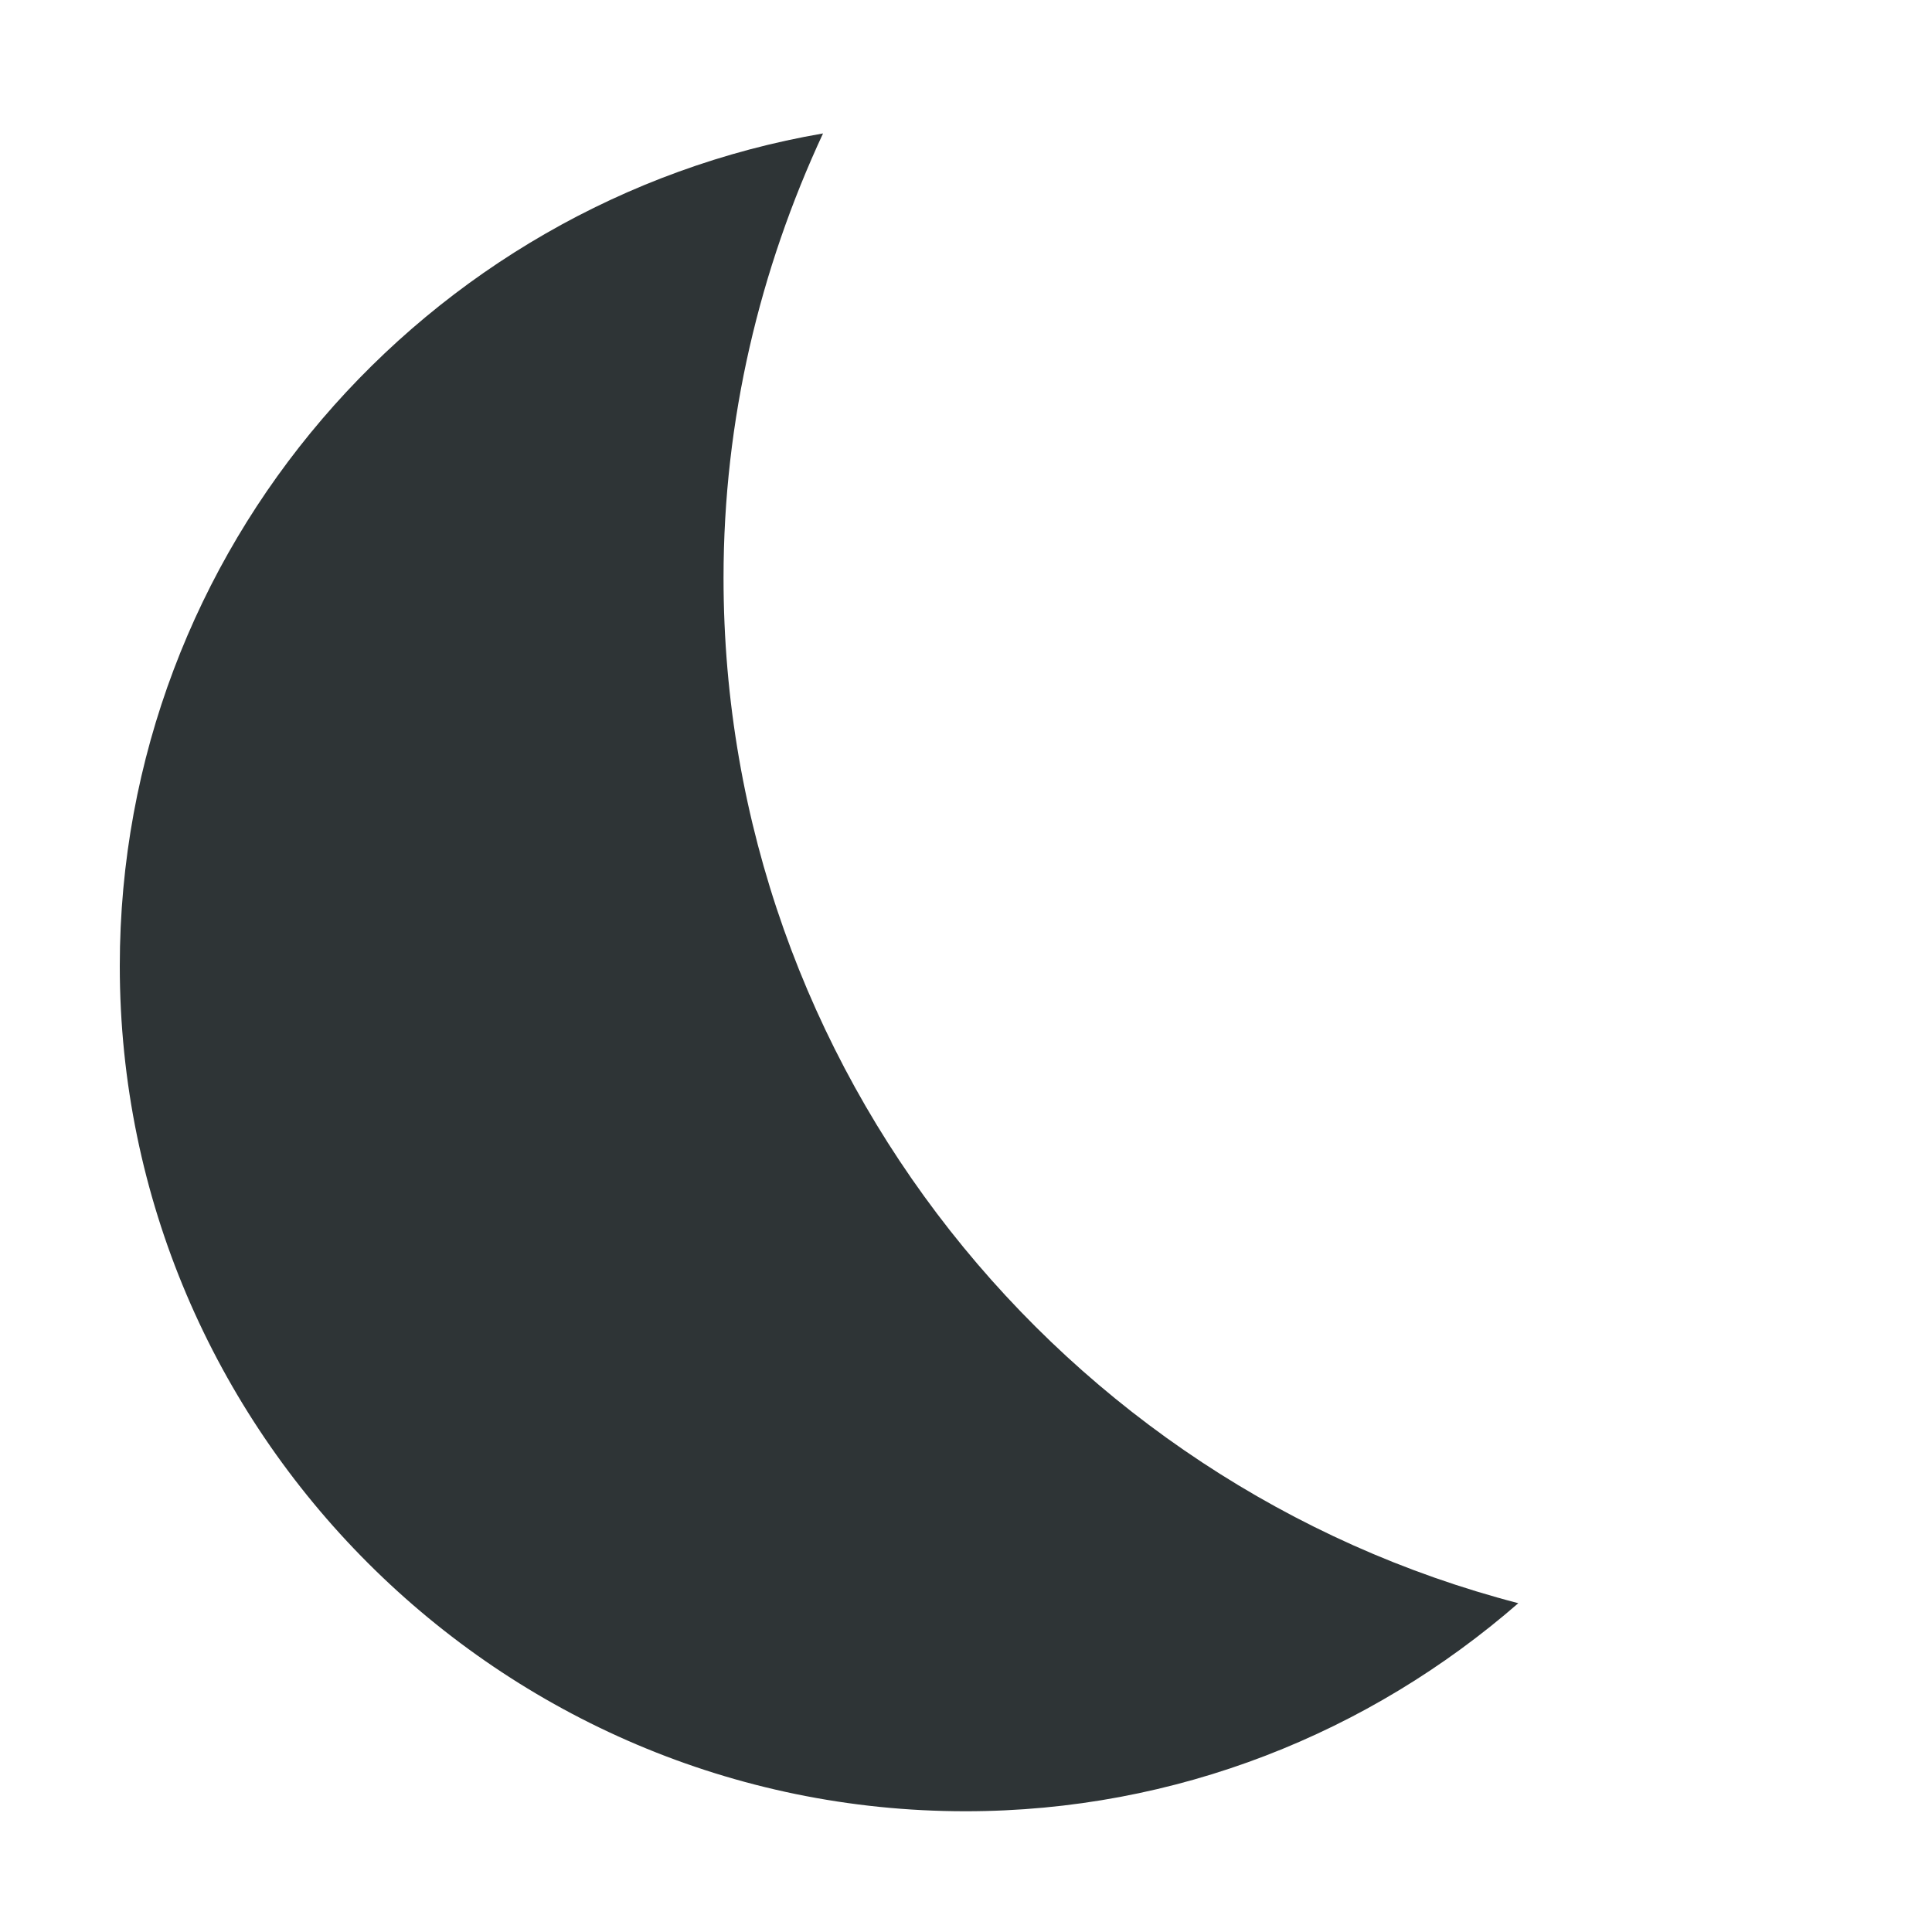
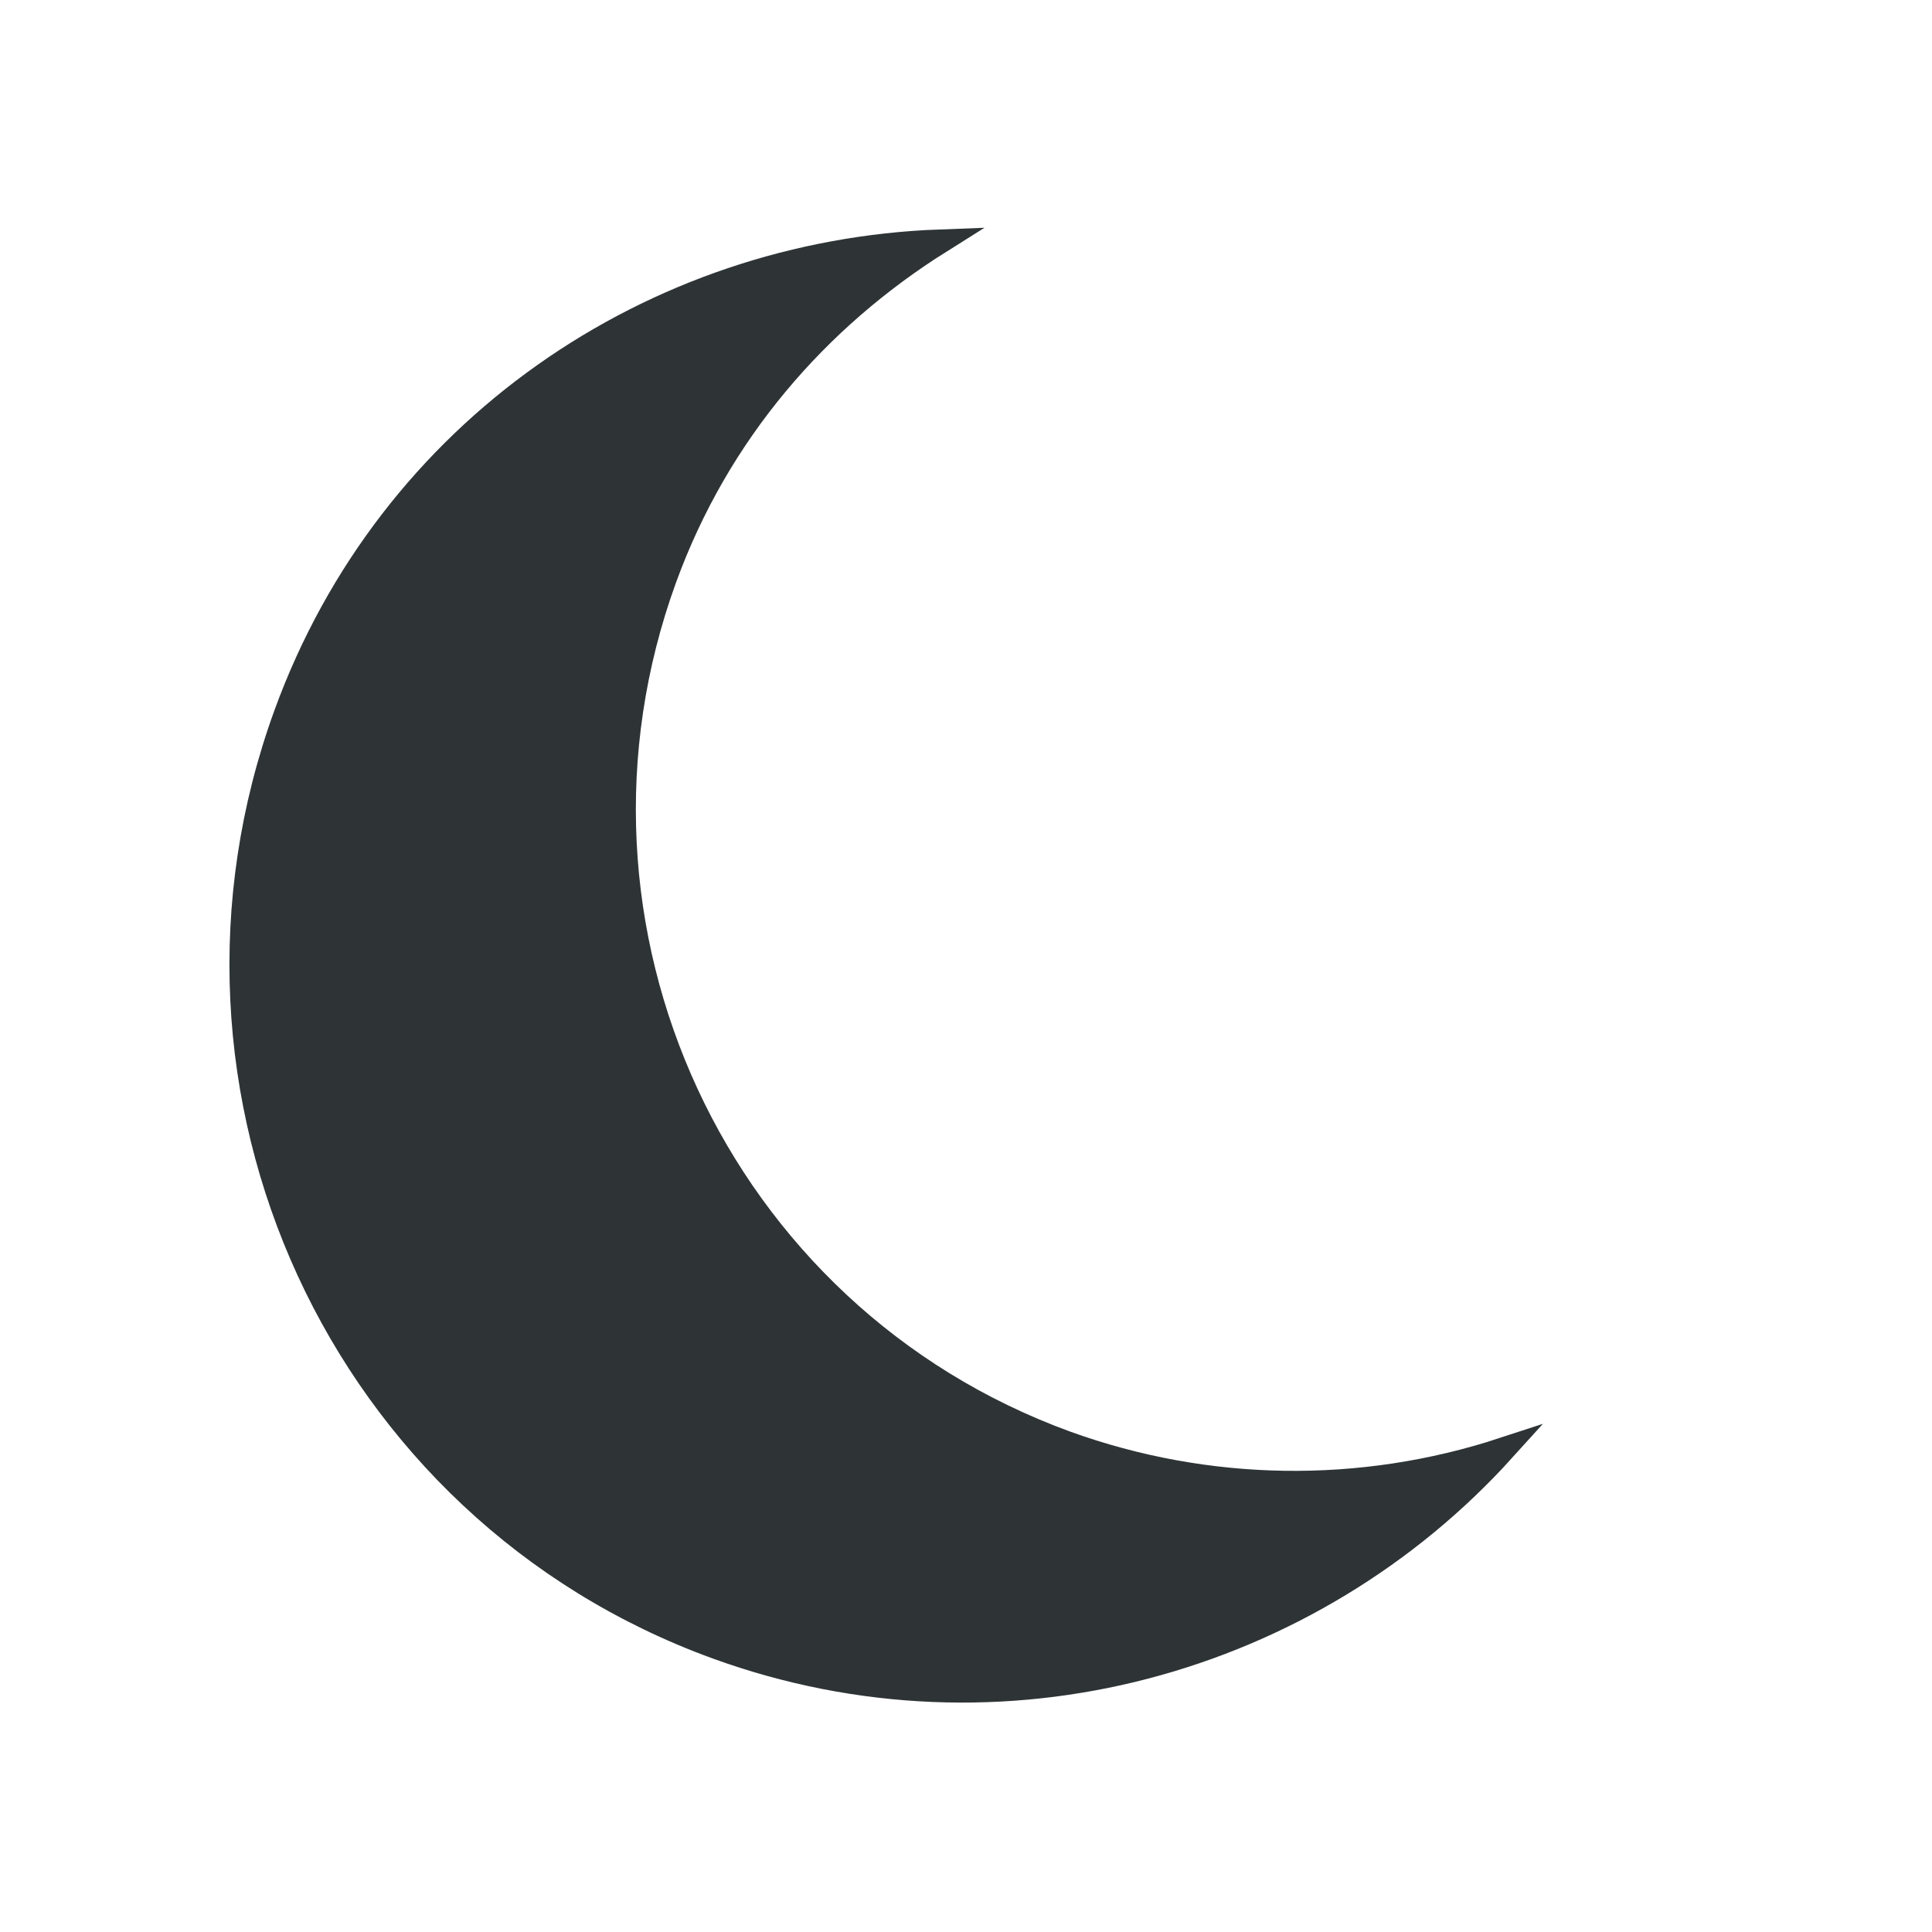
<svg xmlns="http://www.w3.org/2000/svg" width="16" height="16" viewBox="0 0 16 16" fill="none">
-   <path d="M6.816 1.105C3.52 1.672 0.992 4.547 0.992 8C0.992 11.855 4.141 15 7.996 15C9.746 15 11.344 14.348 12.574 13.277C8.801 12.297 5.992 8.859 5.992 4.785C5.992 3.473 6.293 2.23 6.816 1.105V1.105Z" fill="#2E3436" />
+   <path d="M7.784 2C5.413 2.088 3.228 3.549 2.367 5.916C1.232 9.034 2.816 12.505 5.934 13.64C8.301 14.501 10.86 13.764 12.451 12.004C11.271 12.391 9.997 12.372 8.829 11.95C5.935 10.896 4.451 7.685 5.505 4.789C5.946 3.577 6.77 2.637 7.784 2V2Z" fill="#2E3436" stroke="#2E3436" stroke-width="0.2" />
</svg>
